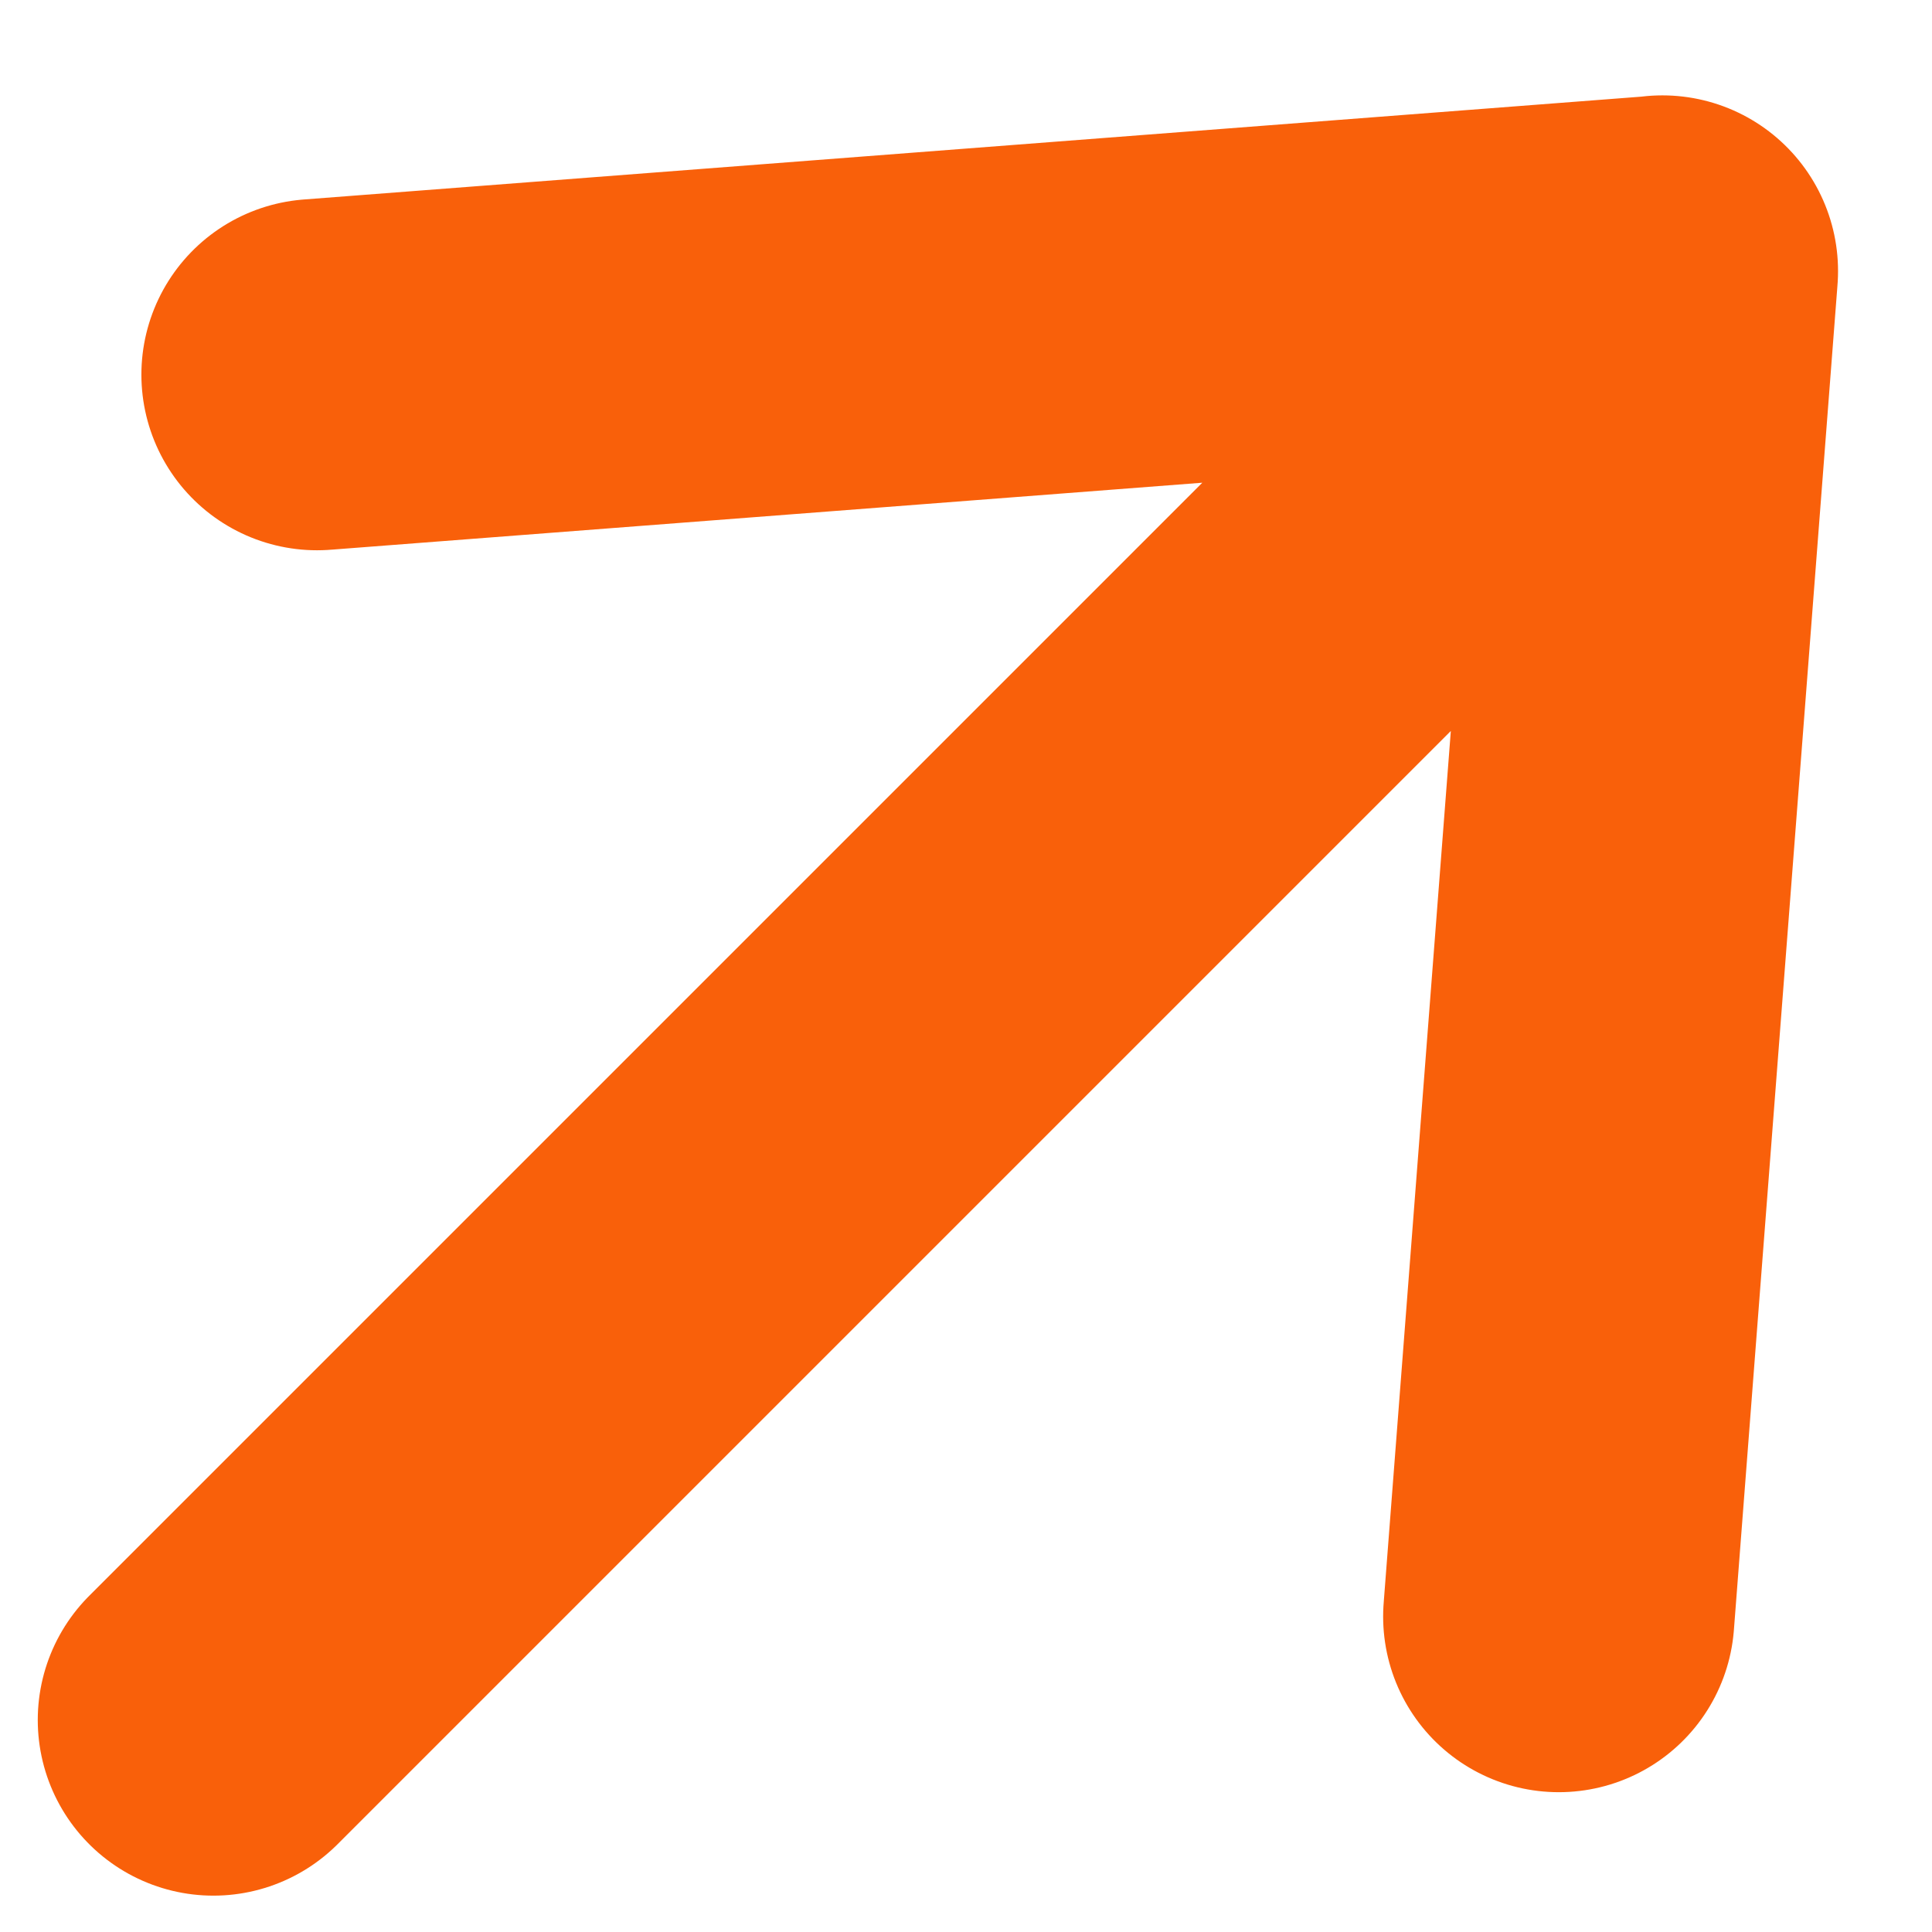
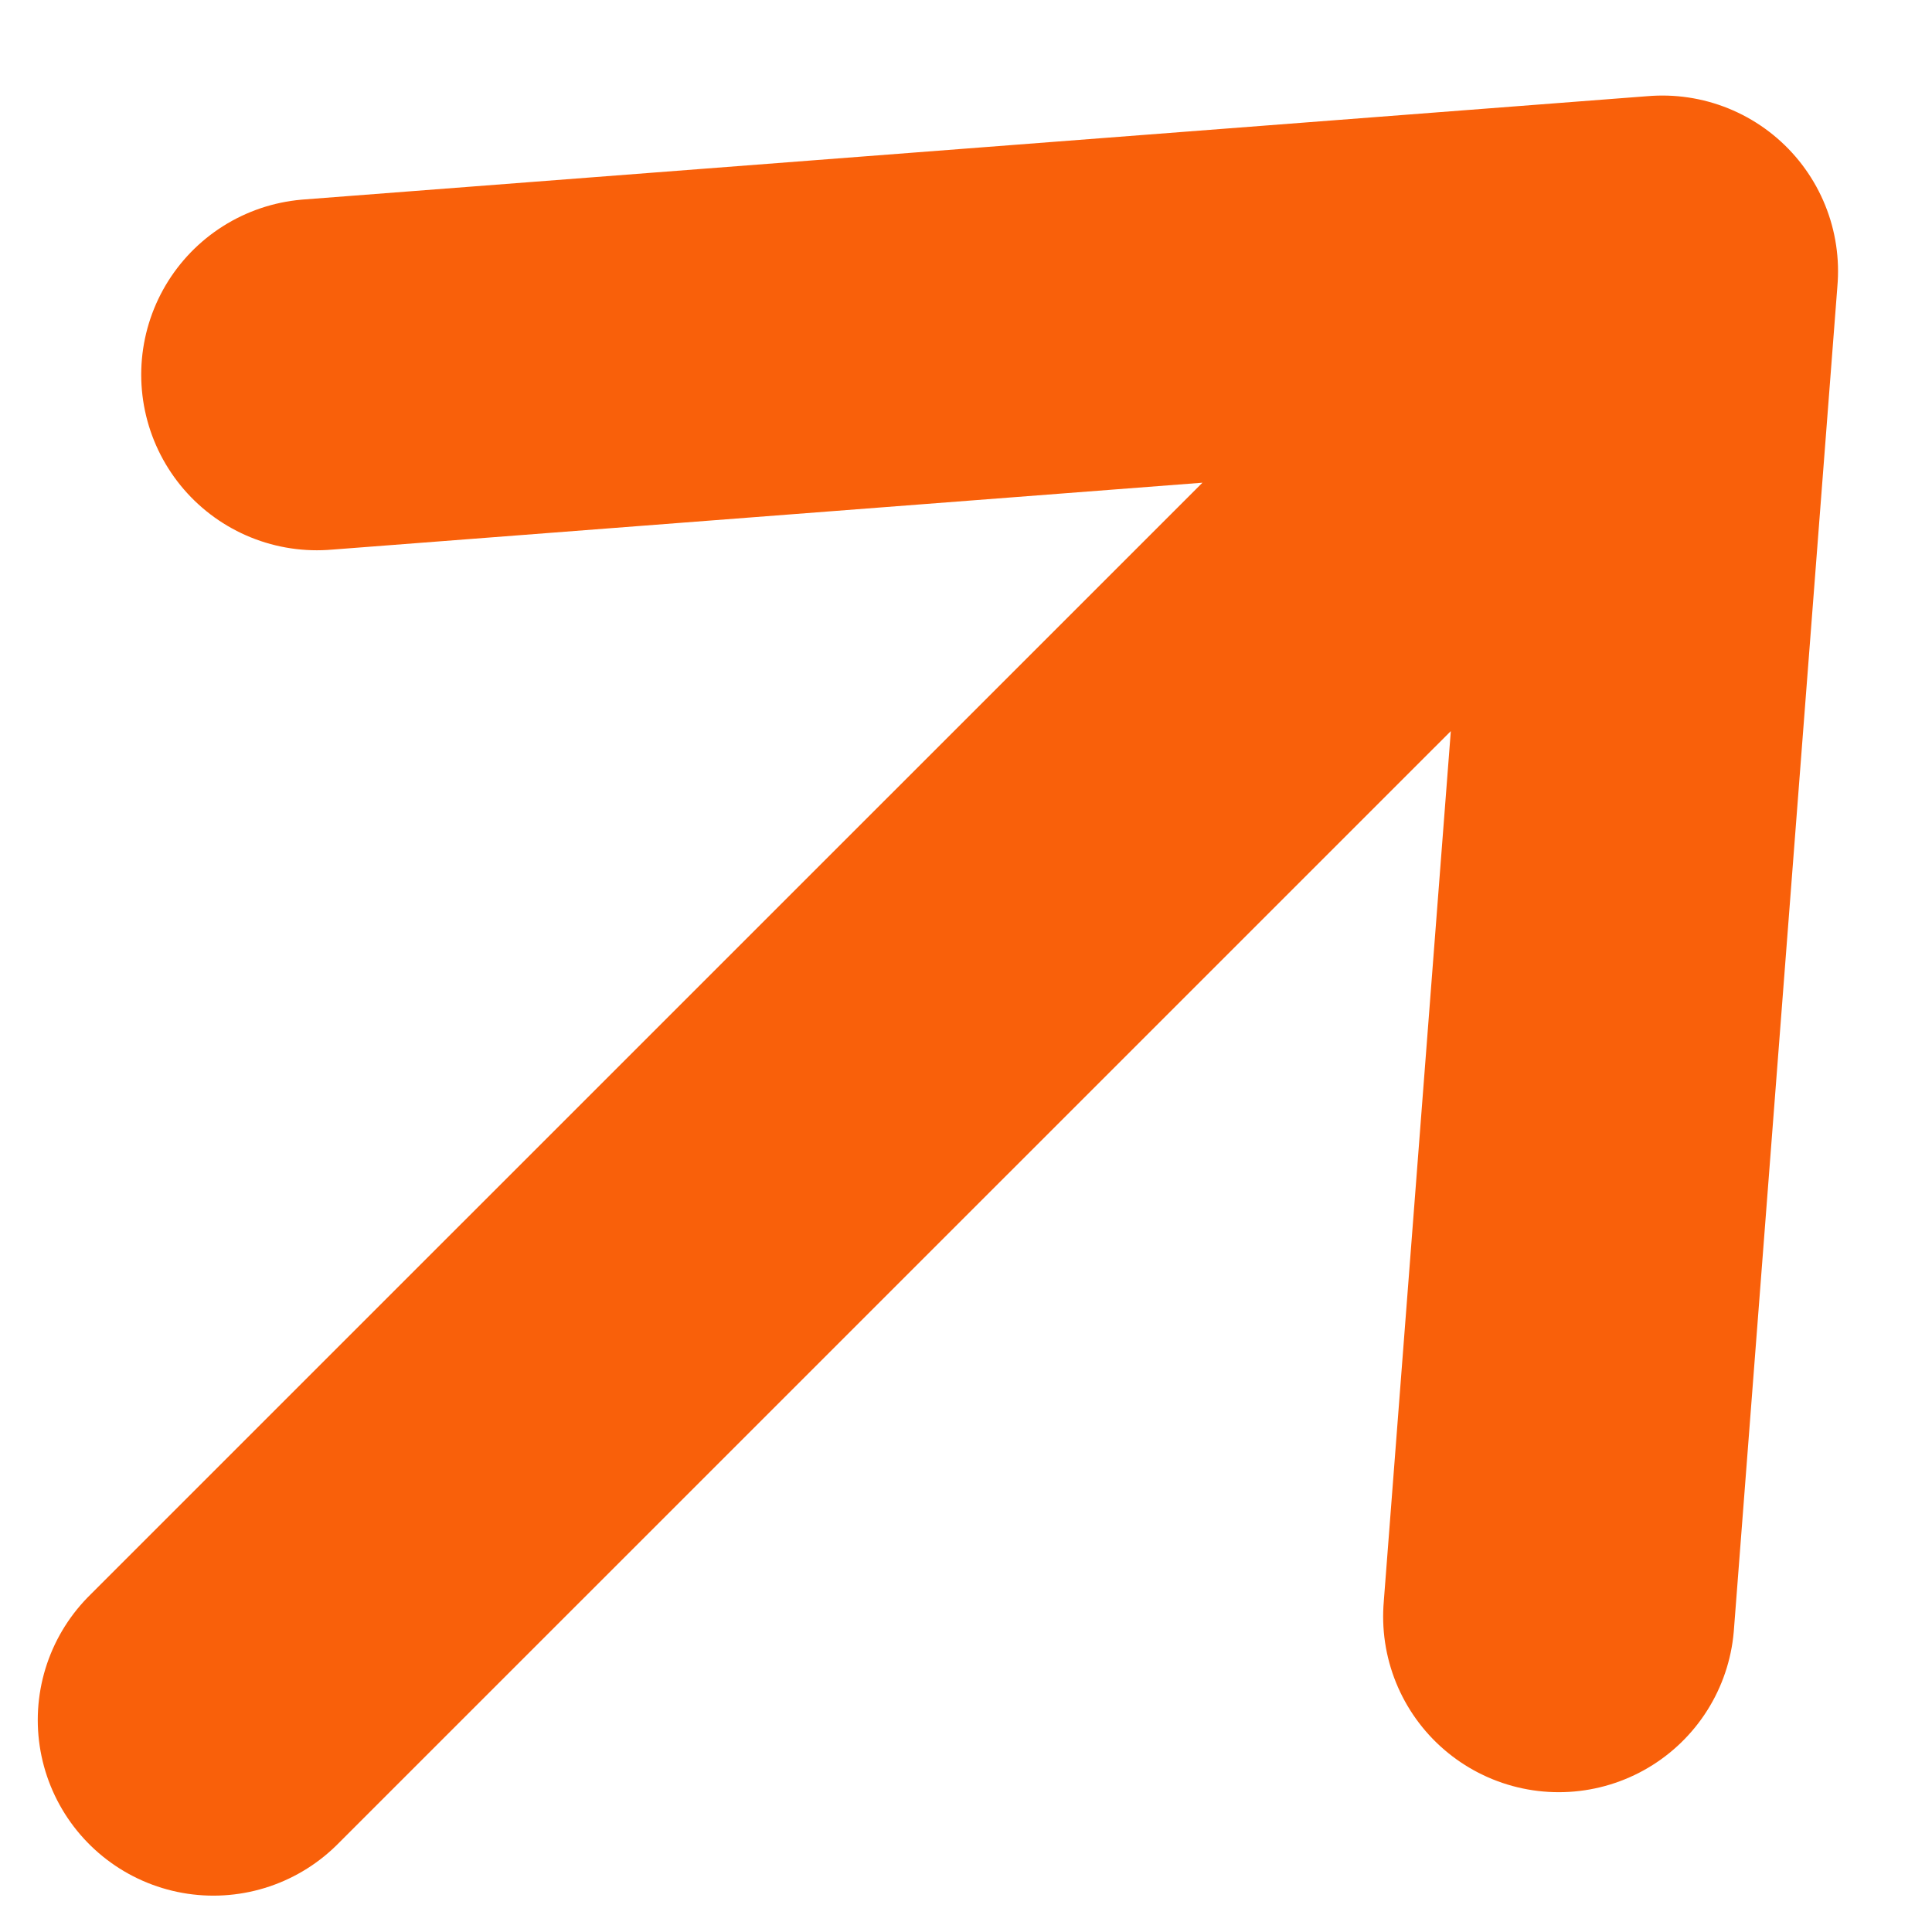
- <svg xmlns="http://www.w3.org/2000/svg" width="11" height="11" fill="none">
-   <path d="M8.875 9.204l.59-7.66m0 0l-7.66.589m7.66-.59l-8.25 8.25" stroke="#F9600A" stroke-width="2" stroke-linecap="round" stroke-linejoin="round" />
+ <svg xmlns="http://www.w3.org/2000/svg" width="11" height="11" viewBox="0 0 11 11" fill="none">
+   <path d="M8.875 9.204L9.465 1.544M9.465 1.544L1.804 2.133M9.465 1.544L1.215 9.793" stroke="#F9600A" stroke-width="2" stroke-linecap="round" stroke-linejoin="round" />
</svg>
